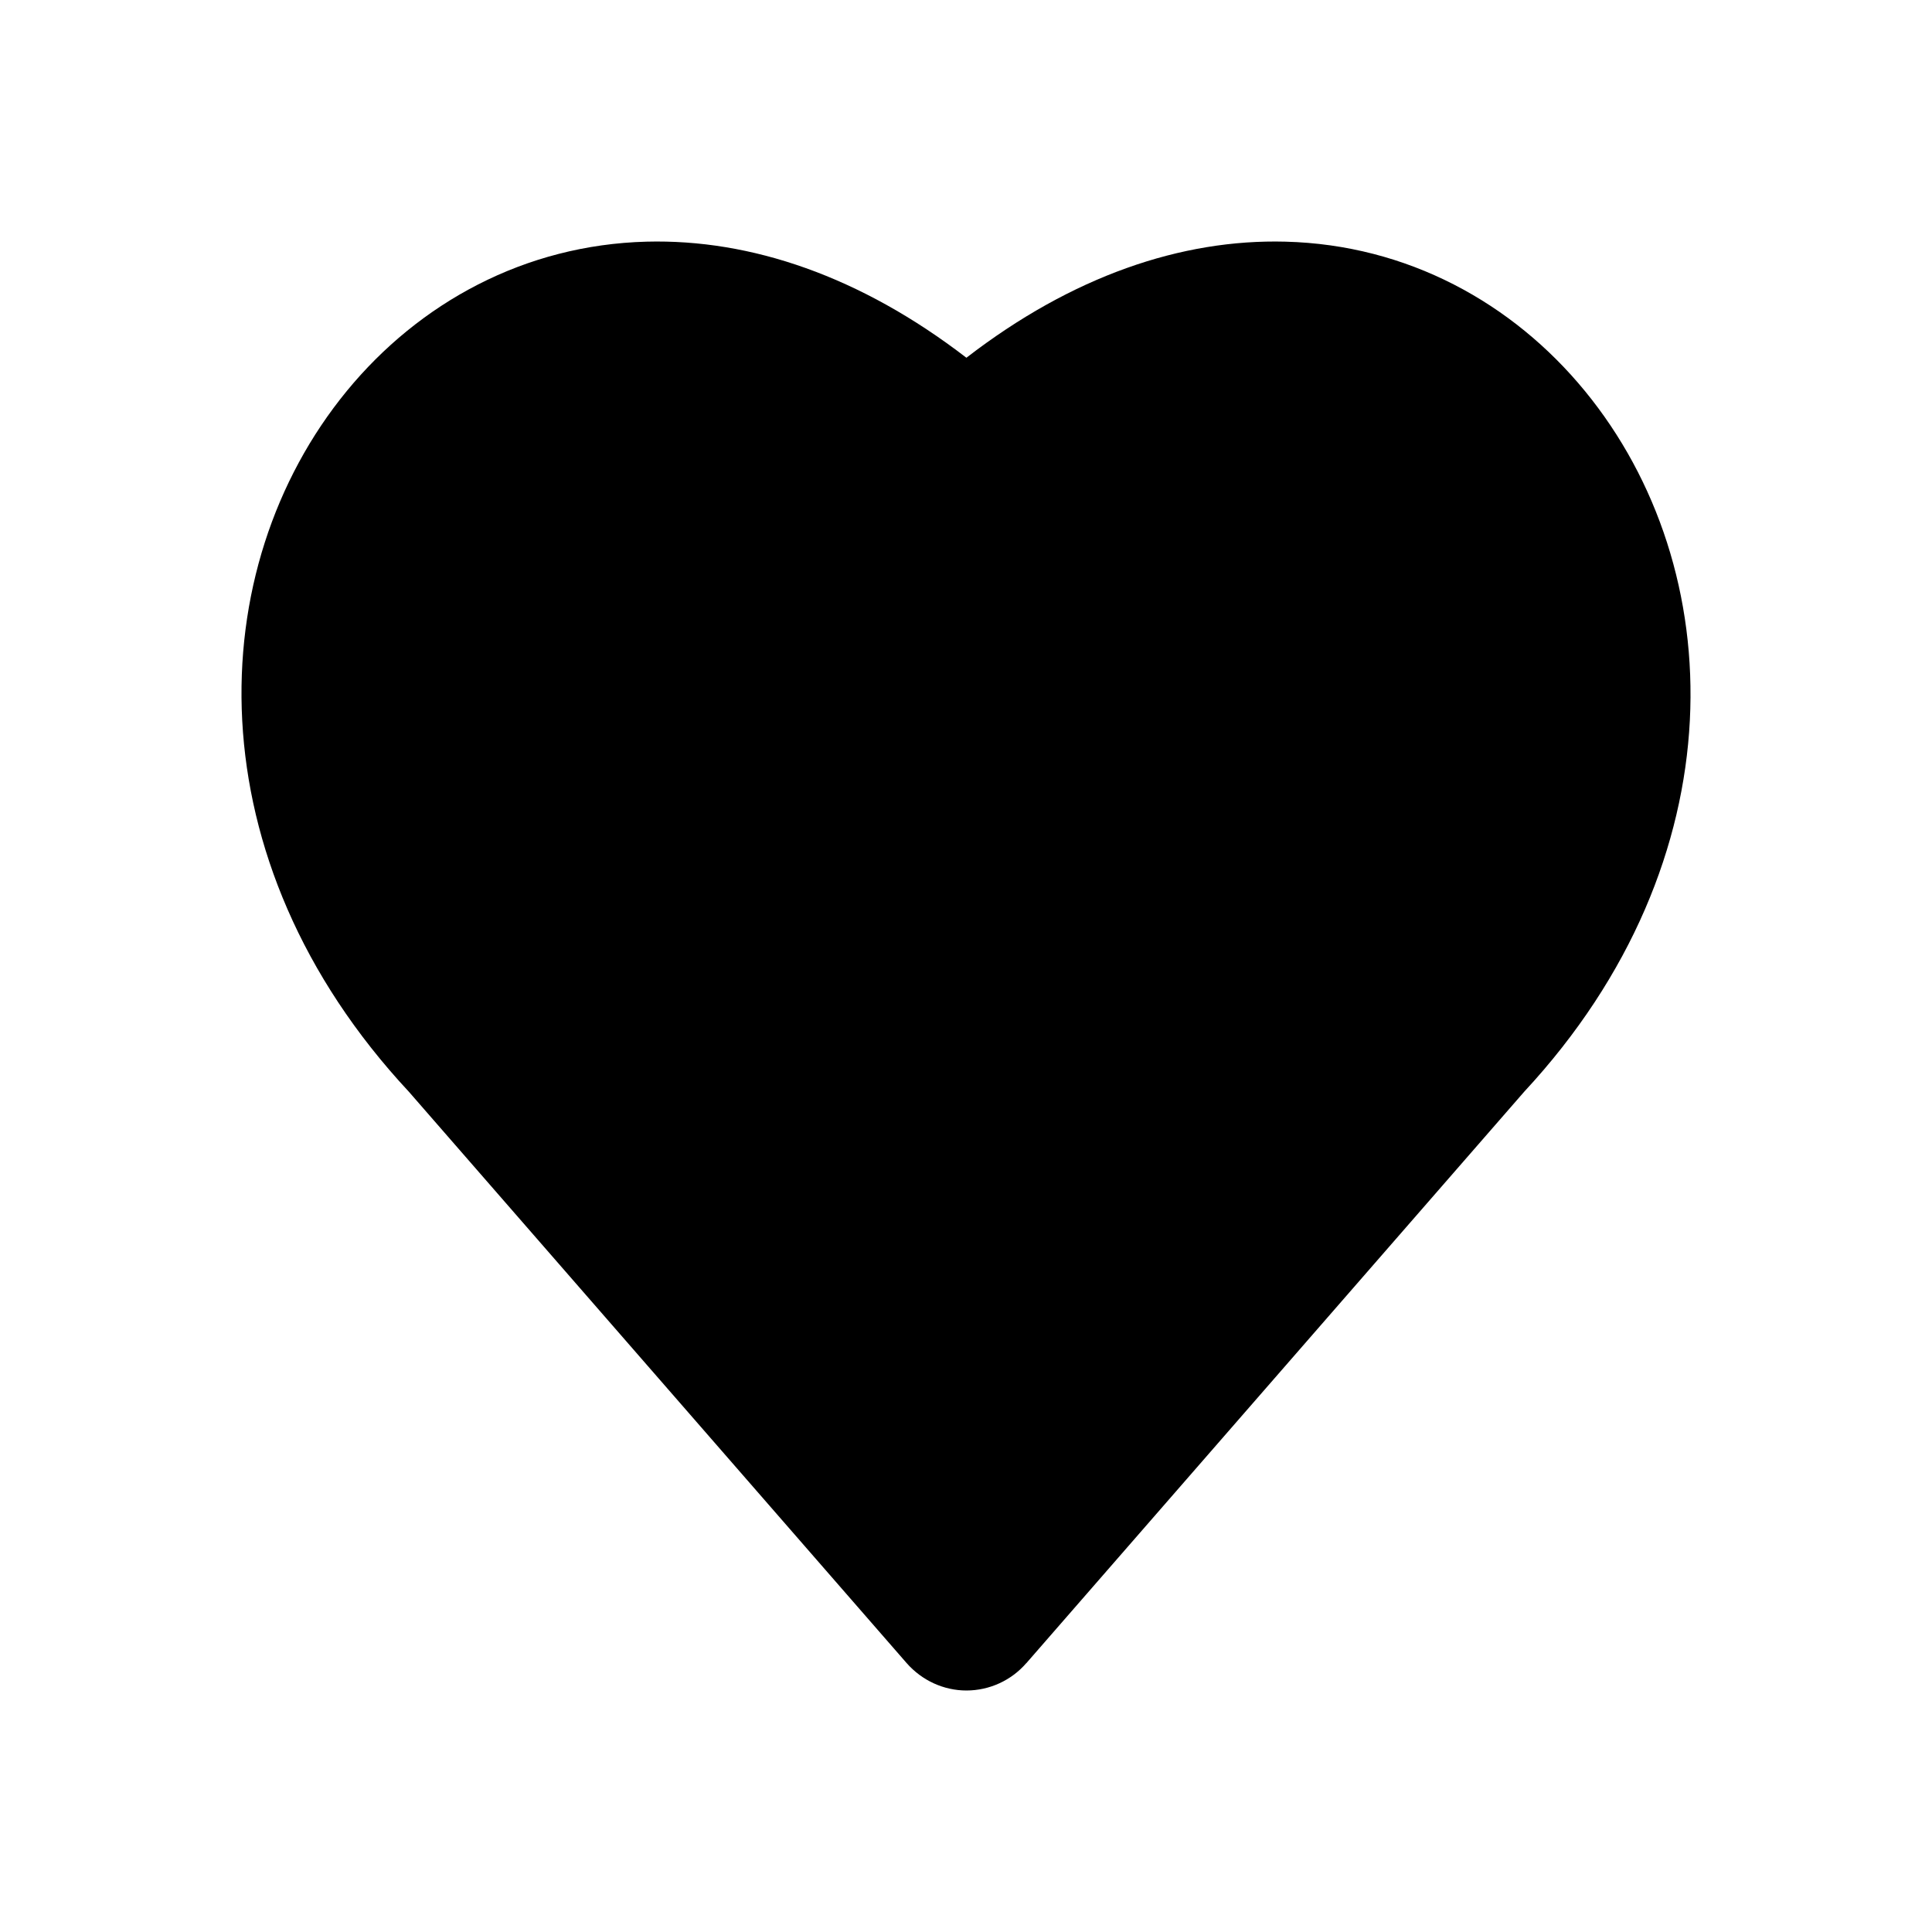
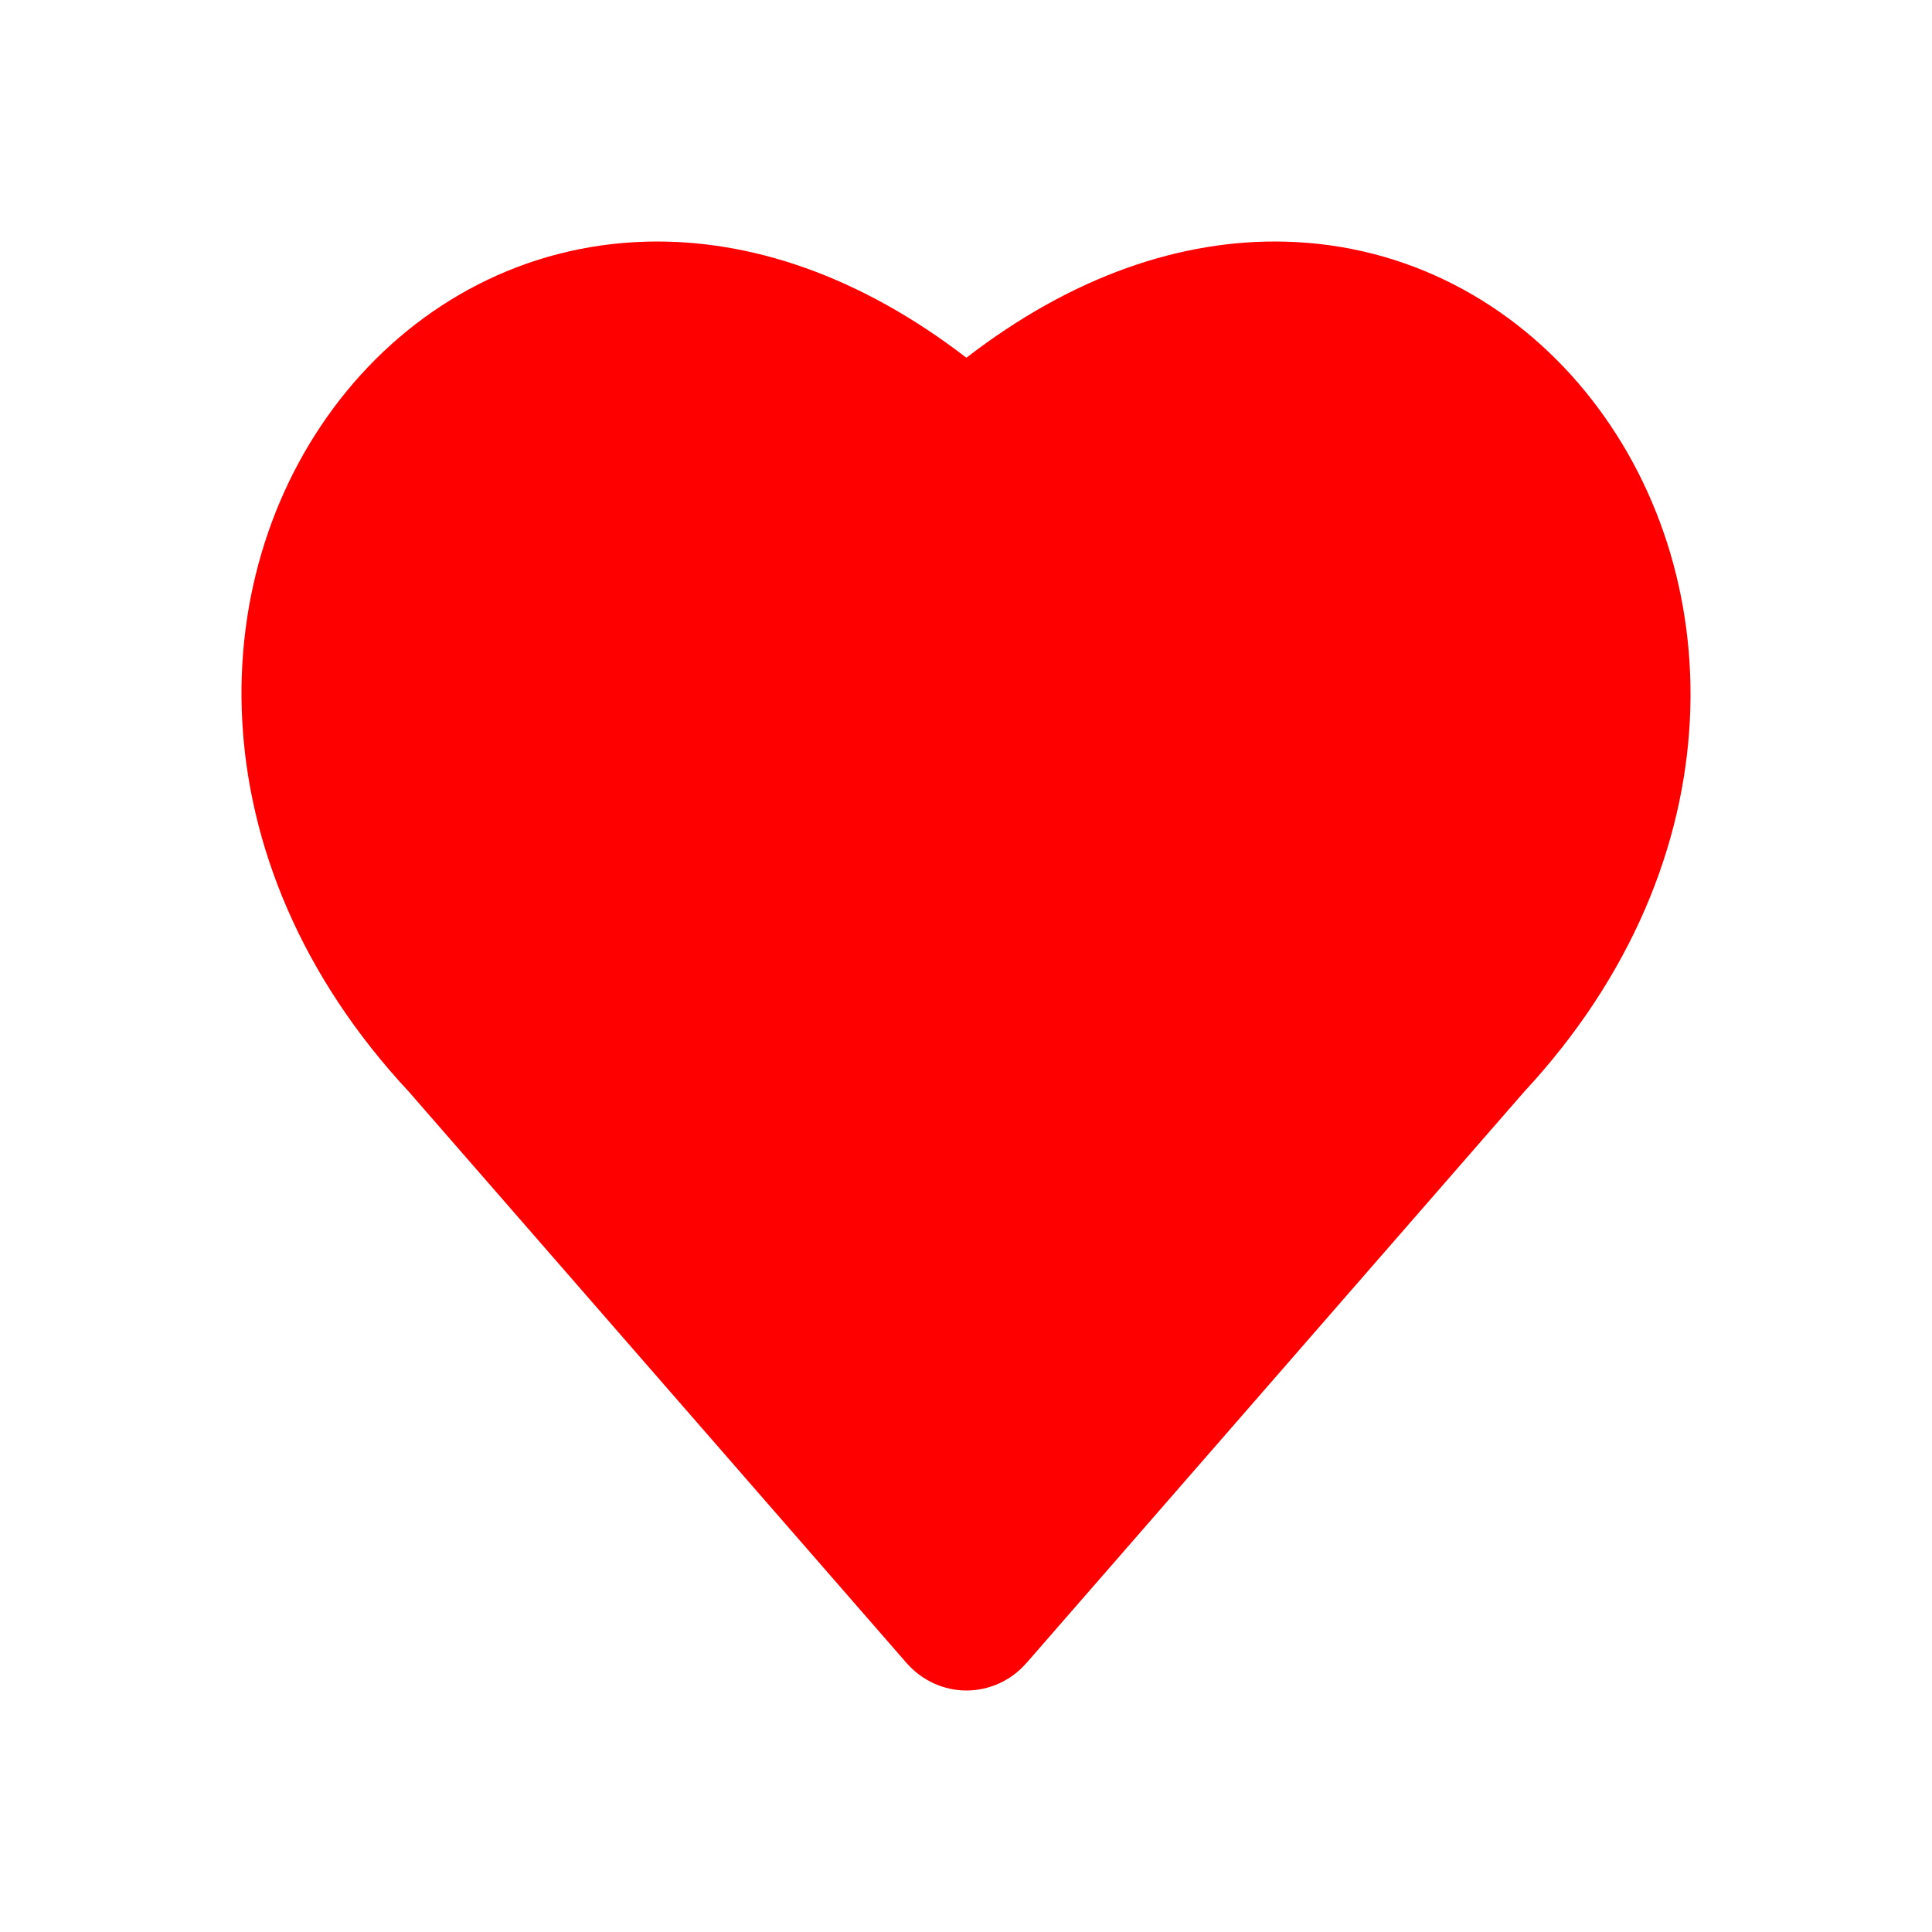
- <svg xmlns="http://www.w3.org/2000/svg" class="w-6 h-6 text-gray-800 dark:text-white" aria-hidden="true" width="24" height="24" fill="currentColor" viewBox="0 0 24 24">
+ <svg xmlns="http://www.w3.org/2000/svg" class="w-6 h-6 text-gray-800 dark:text-white" aria-hidden="true" width="24" height="24" fill="red" viewBox="0 0 24 24">
  <path d="m12.75 20.66 6.184-7.098c2.677-2.884 2.559-6.506.754-8.705-.898-1.095-2.206-1.816-3.72-1.855-1.293-.034-2.652.43-3.963 1.442-1.315-1.012-2.678-1.476-3.973-1.442-1.515.04-2.825.76-3.724 1.855-1.806 2.201-1.915 5.823.772 8.706l6.183 7.097c.19.216.46.34.743.34a.985.985 0 0 0 .743-.34Z" />
</svg>
